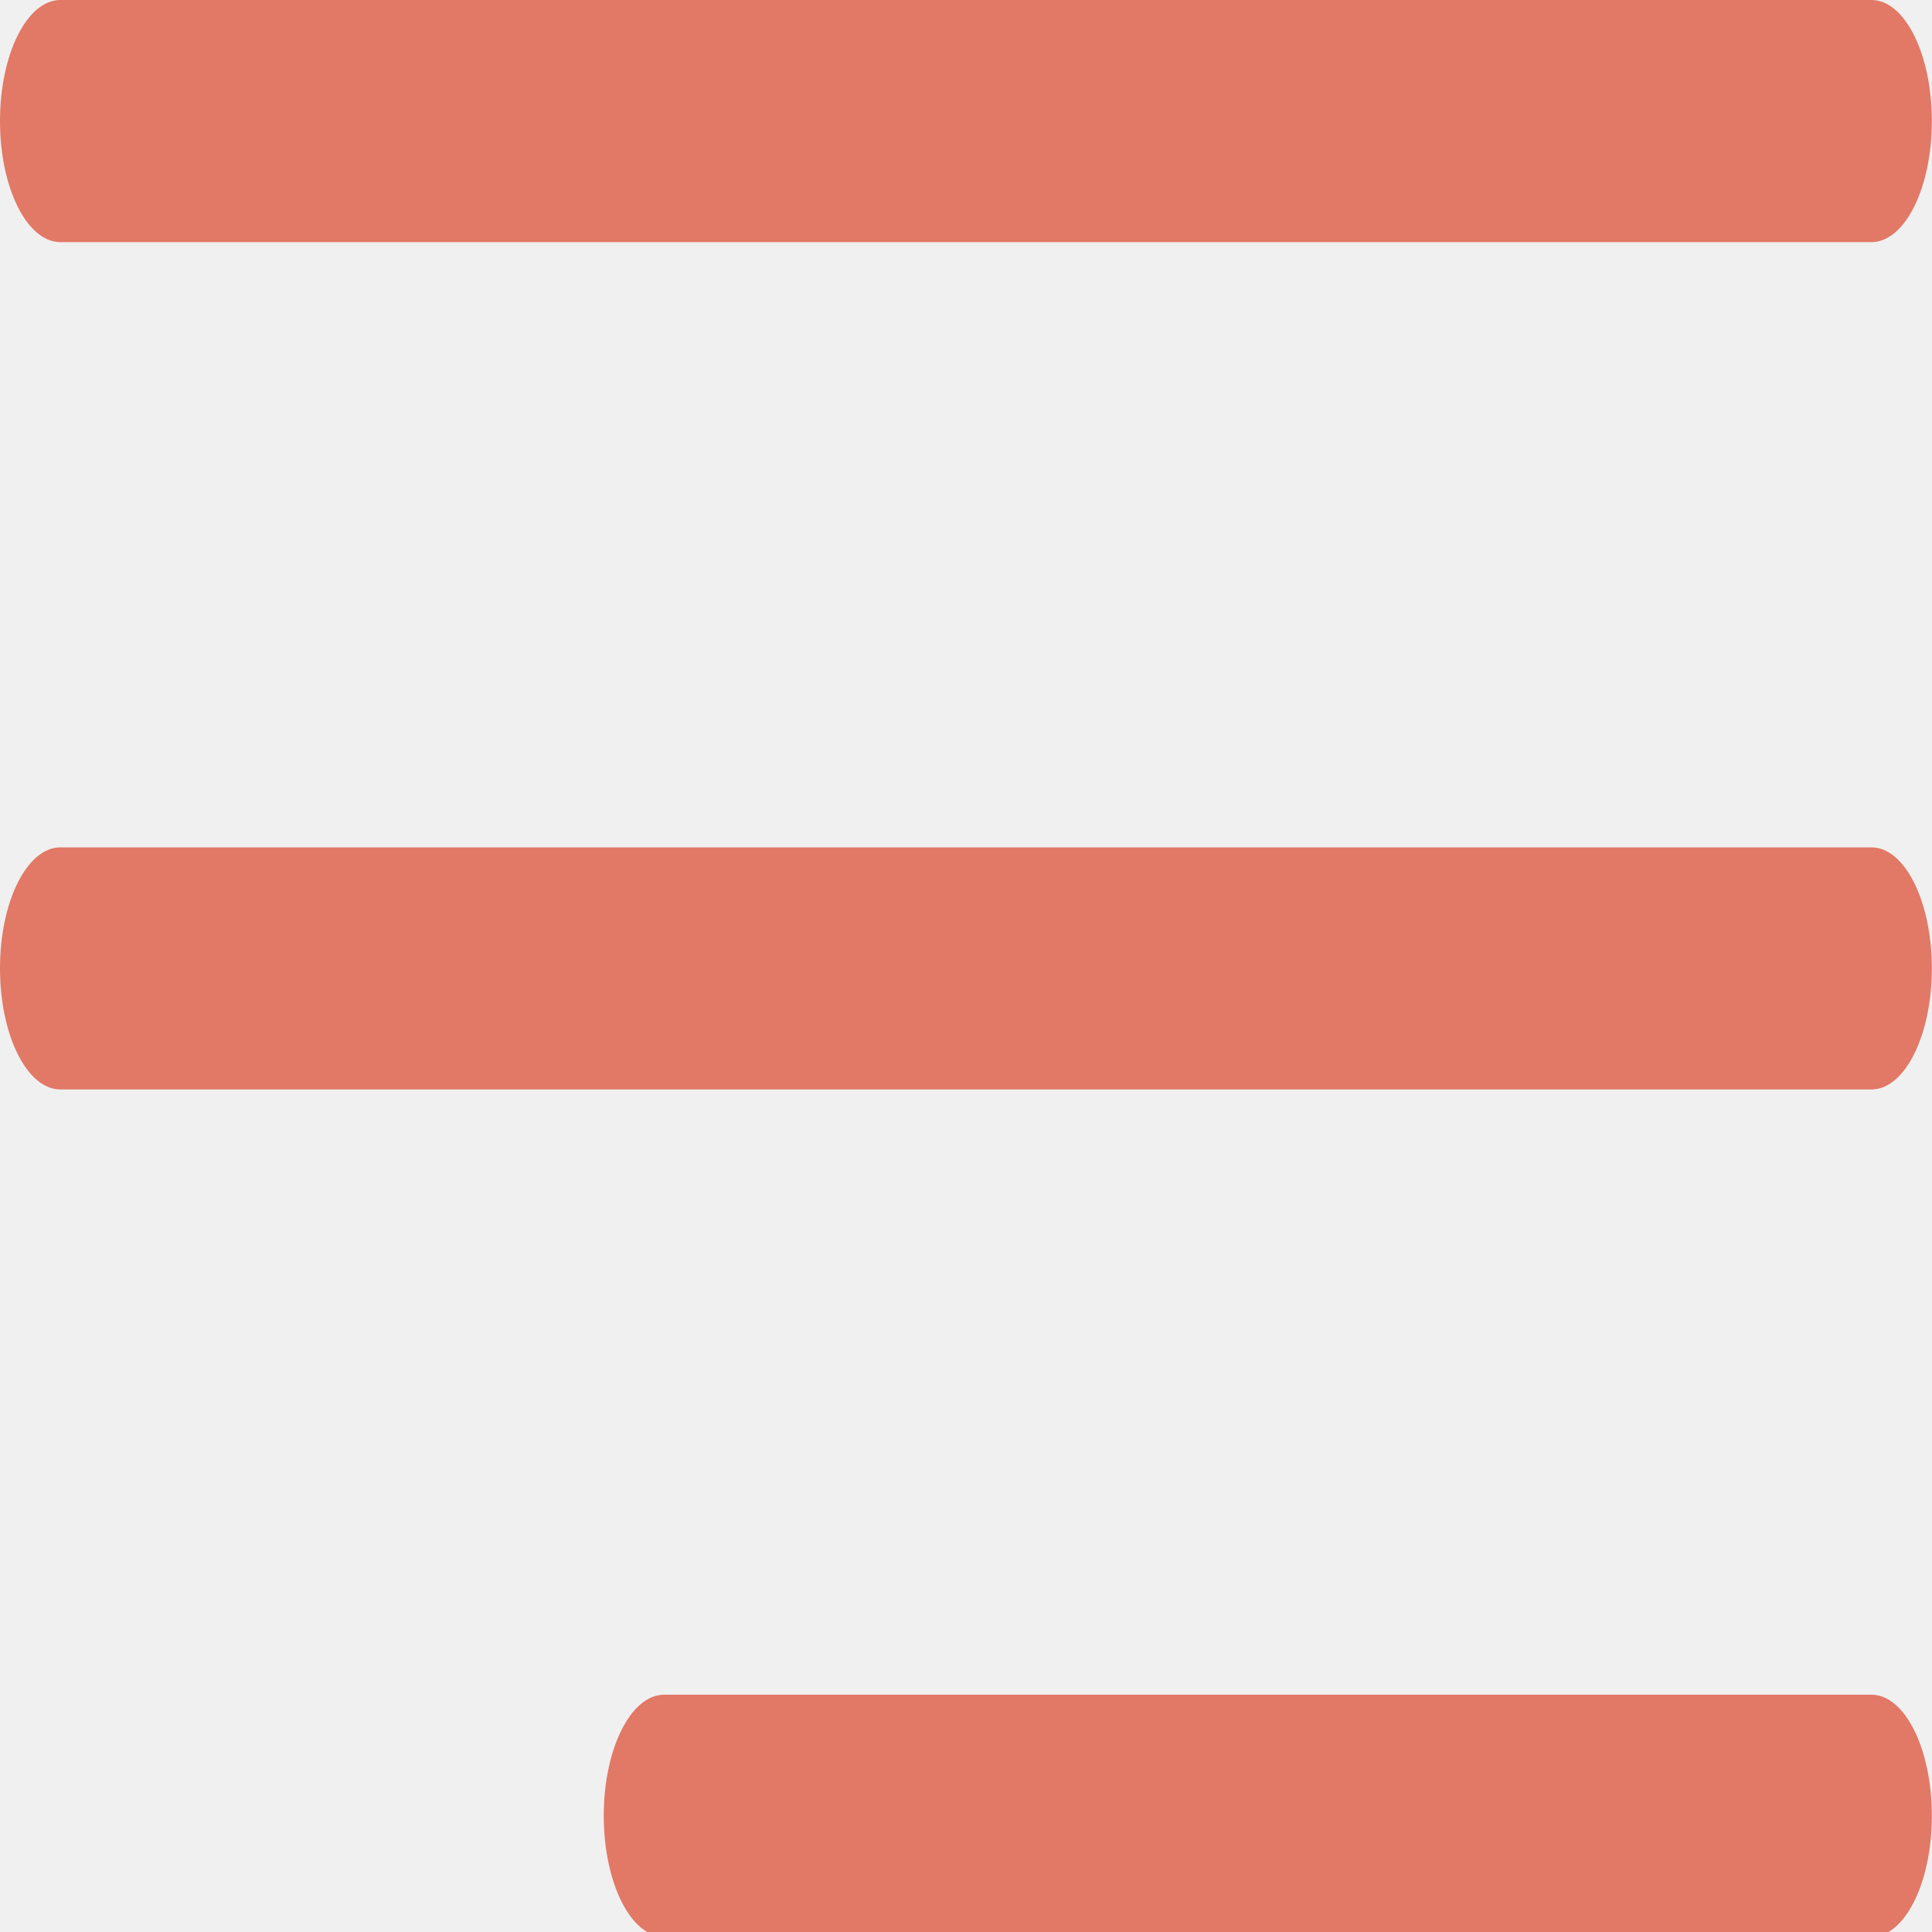
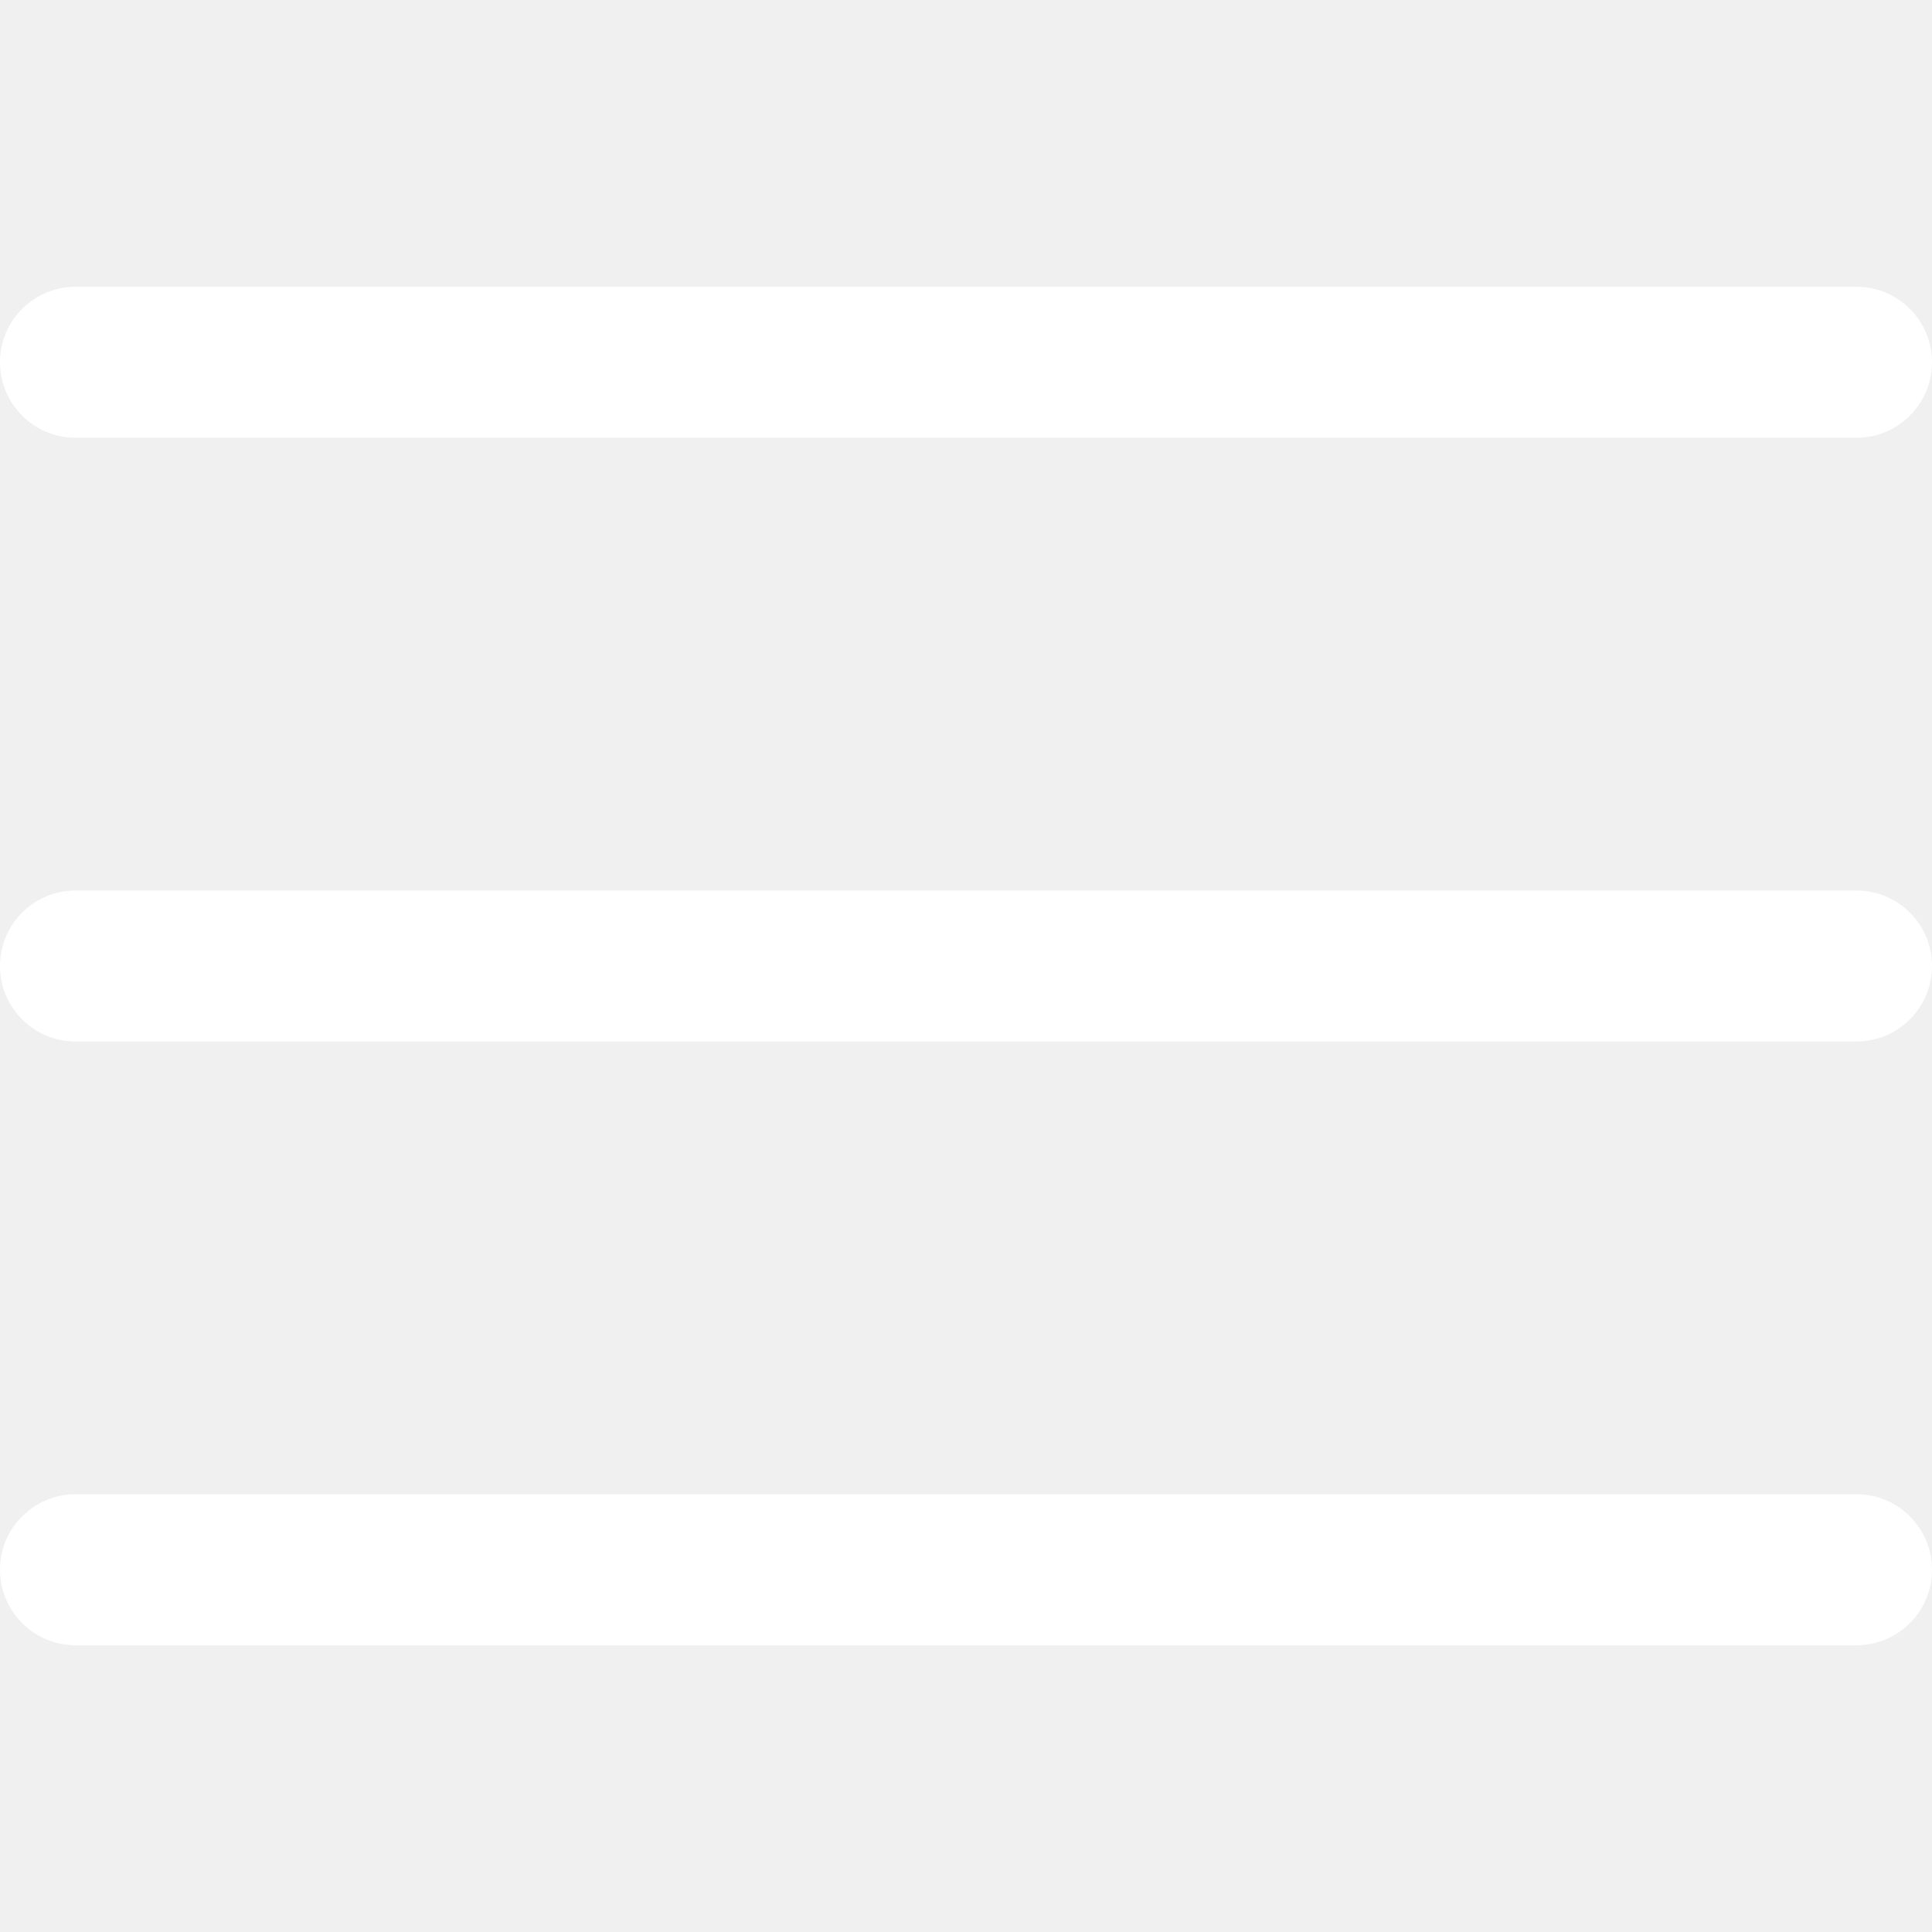
- <svg xmlns="http://www.w3.org/2000/svg" width="50px" height="50px" viewBox="0 0 50 50" version="1.1">
-   <g id="surface1">
-     <path style=" stroke:none;fill-rule:nonzero;fill:rgb(88.627%,47.059%,40%);fill-opacity:1;" d="M 1.562 6.266 L 48.434 6.266 C 49.297 6.266 49.996 4.863 49.996 3.133 C 49.996 1.402 49.297 0 48.434 0 L 1.562 0 C 0.699 0 0 1.402 0 3.133 C 0 4.863 0.699 6.266 1.562 6.266 Z M 1.562 6.266 " />
-     <path style=" stroke:none;fill-rule:nonzero;fill:rgb(88.627%,47.059%,40%);fill-opacity:1;" d="M 48.434 21.93 L 1.562 21.93 C 0.699 21.93 0 23.332 0 25.062 C 0 26.793 0.699 28.195 1.562 28.195 L 48.434 28.195 C 49.297 28.195 49.996 26.793 49.996 25.062 C 49.996 23.332 49.297 21.93 48.434 21.93 Z M 48.434 21.93 " />
-     <path style=" stroke:none;fill-rule:nonzero;fill:rgb(88.627%,47.059%,40%);fill-opacity:1;" d="M 48.434 43.859 L 17.188 43.859 C 16.324 43.859 15.625 45.262 15.625 46.992 C 15.625 48.723 16.324 50.125 17.188 50.125 L 48.434 50.125 C 49.297 50.125 49.996 48.723 49.996 46.992 C 49.996 45.262 49.297 43.859 48.434 43.859 Z M 48.434 43.859 " />
+ <svg xmlns="http://www.w3.org/2000/svg" version="1.1" id="Capa_1" x="0px" y="0px" viewBox="0 0 512 512" style="enable-background:new 0 0 512 512;" xml:space="preserve">
+   <g>
+     <g>
+       <path fill="#fff" d="M492,236H20c-11.046,0-20,8.954-20,20c0,11.046,8.954,20,20,20h472c11.046,0,20-8.954,20-20S503.046,236,492,236z" />
+     </g>
  </g>
+   <g>
+     <g>
+       <path fill="#fff" d="M492,76H20C8.954,76,0,84.954,0,96s8.954,20,20,20h472c11.046,0,20-8.954,20-20S503.046,76,492,76z" />
+     </g>
+   </g>
+   <g>
+     <g>
+       <path fill="#fff" d="M492,396H20c-11.046,0-20,8.954-20,20c0,11.046,8.954,20,20,20h472c11.046,0,20-8.954,20-20    C512,404.954,503.046,396,492,396z" />
+     </g>
+   </g>
+   <g>
+ </g>
+   <g>
+ </g>
+   <g>
+ </g>
+   <g>
+ </g>
+   <g>
+ </g>
+   <g>
+ </g>
+   <g>
+ </g>
+   <g>
+ </g>
+   <g>
+ </g>
+   <g>
+ </g>
+   <g>
+ </g>
+   <g>
+ </g>
+   <g>
+ </g>
+   <g>
+ </g>
+   <g>
+ </g>
</svg>
